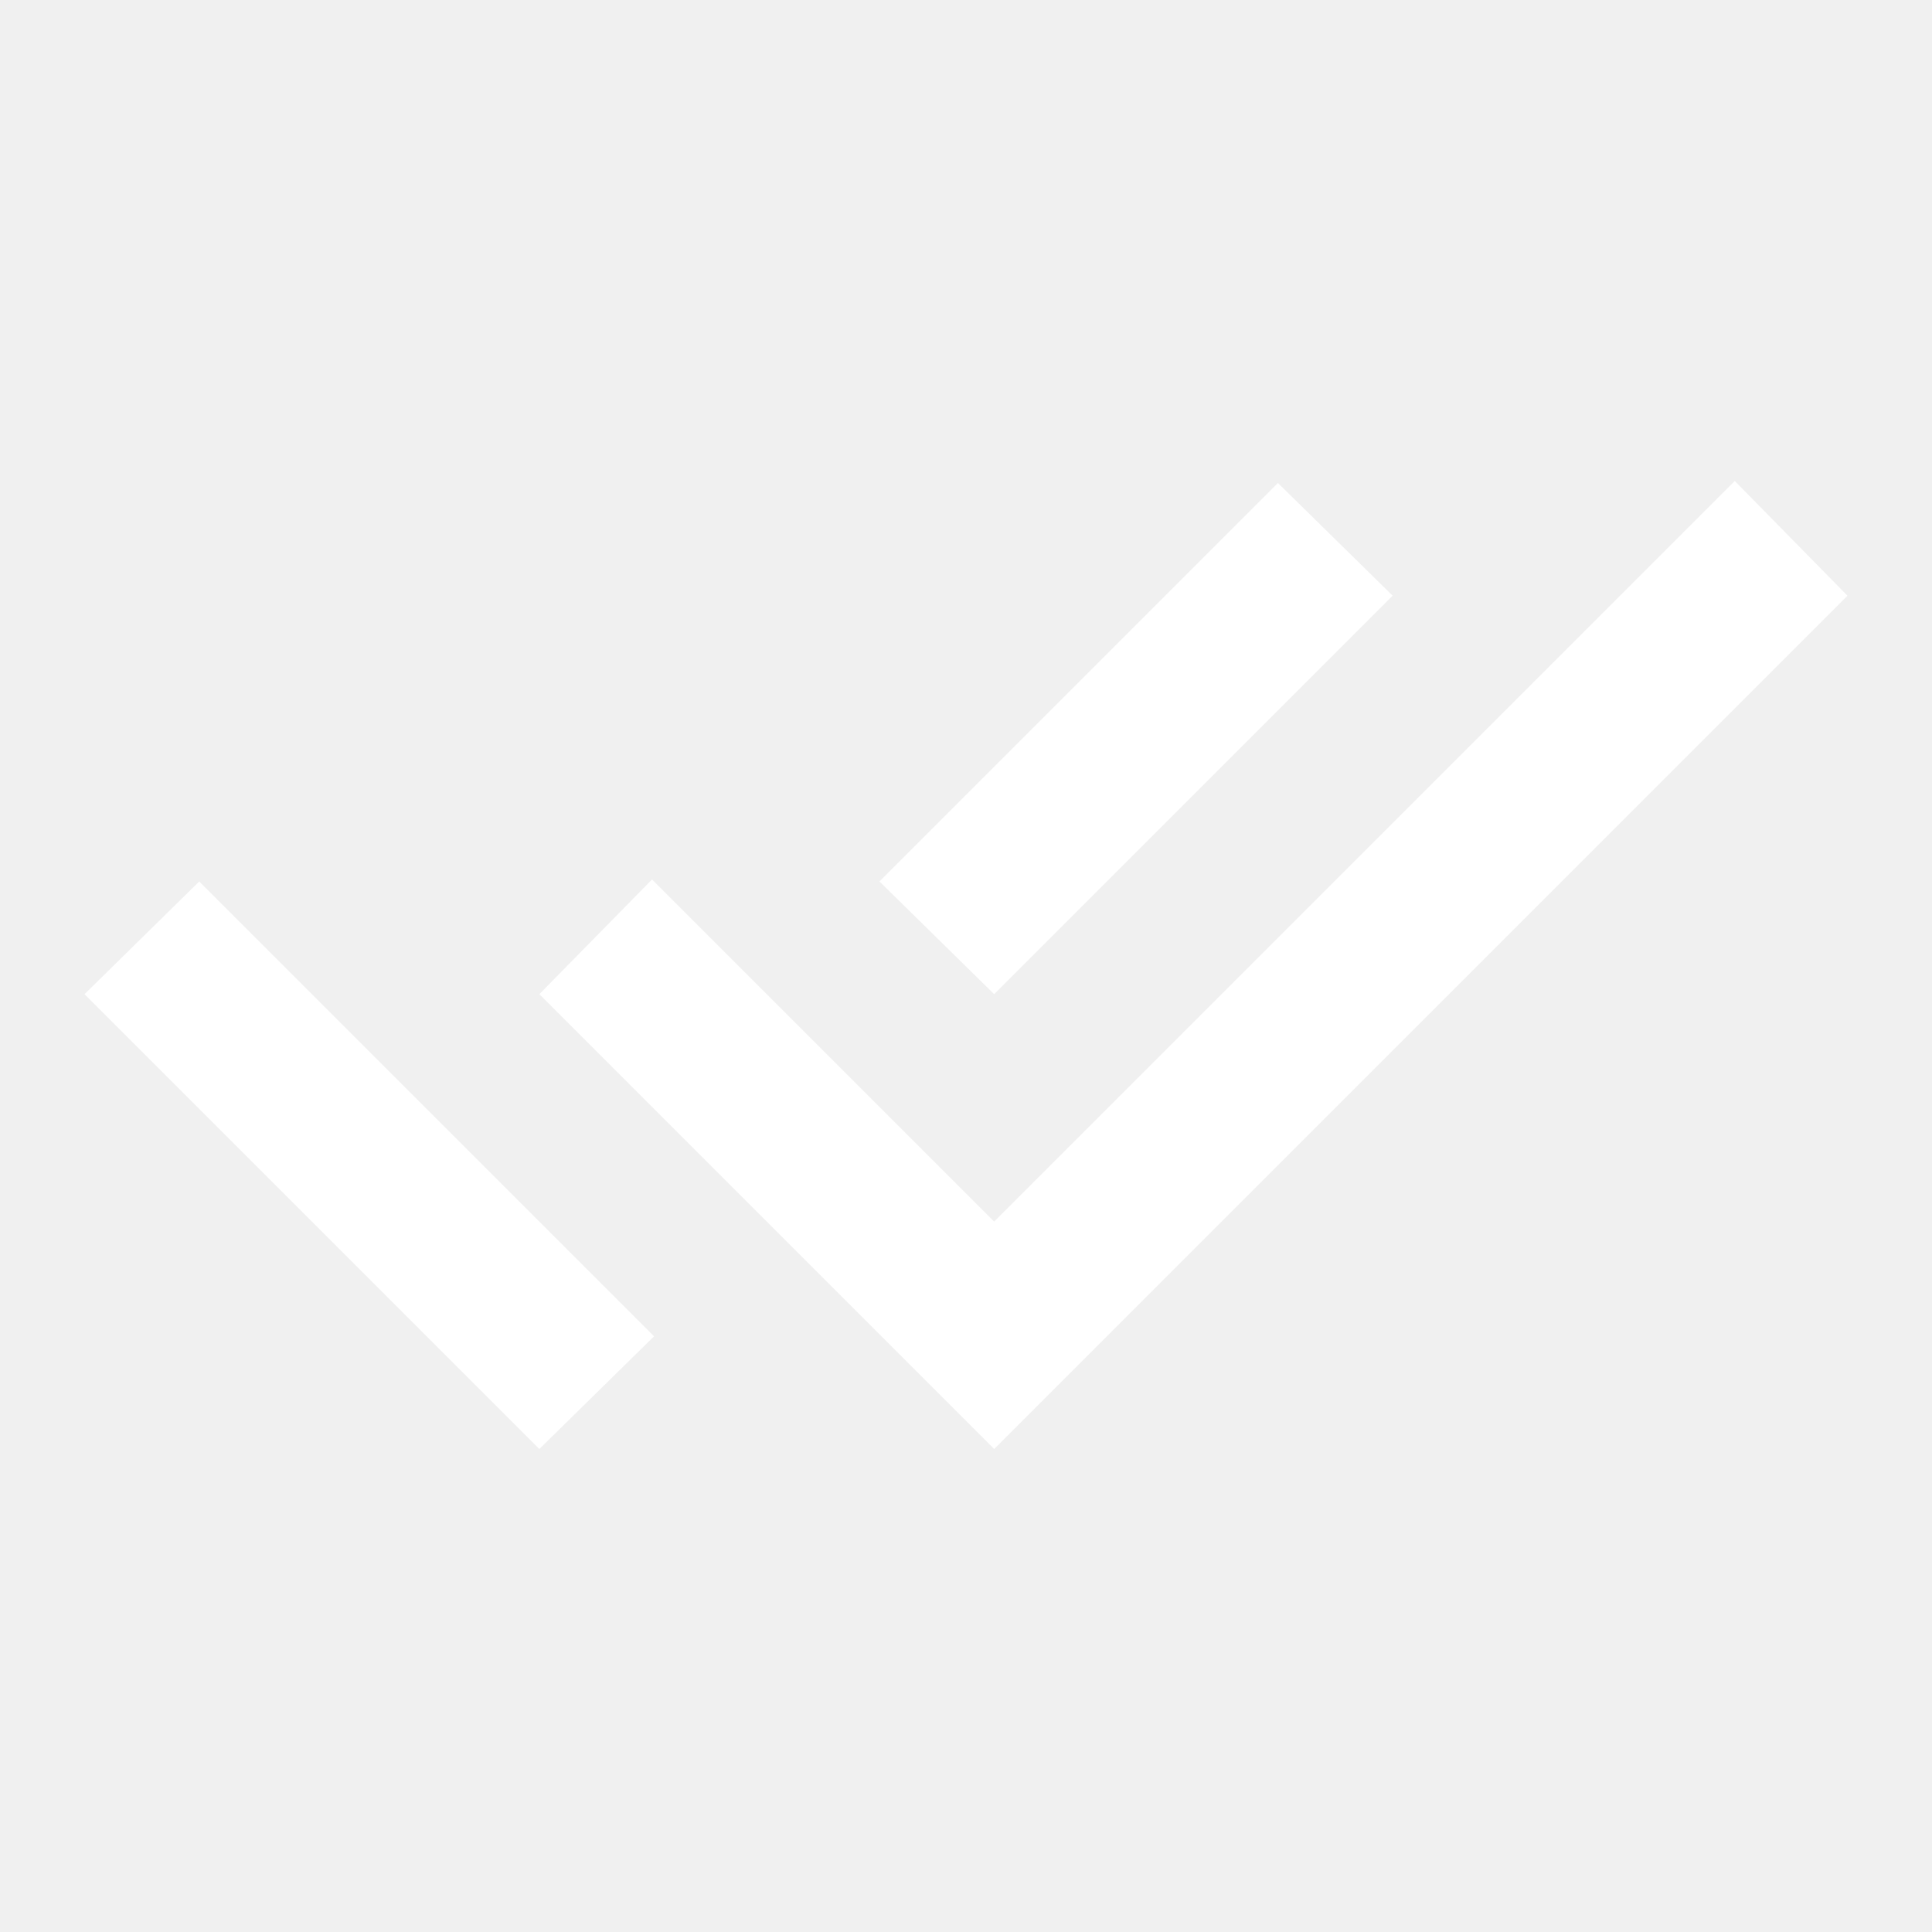
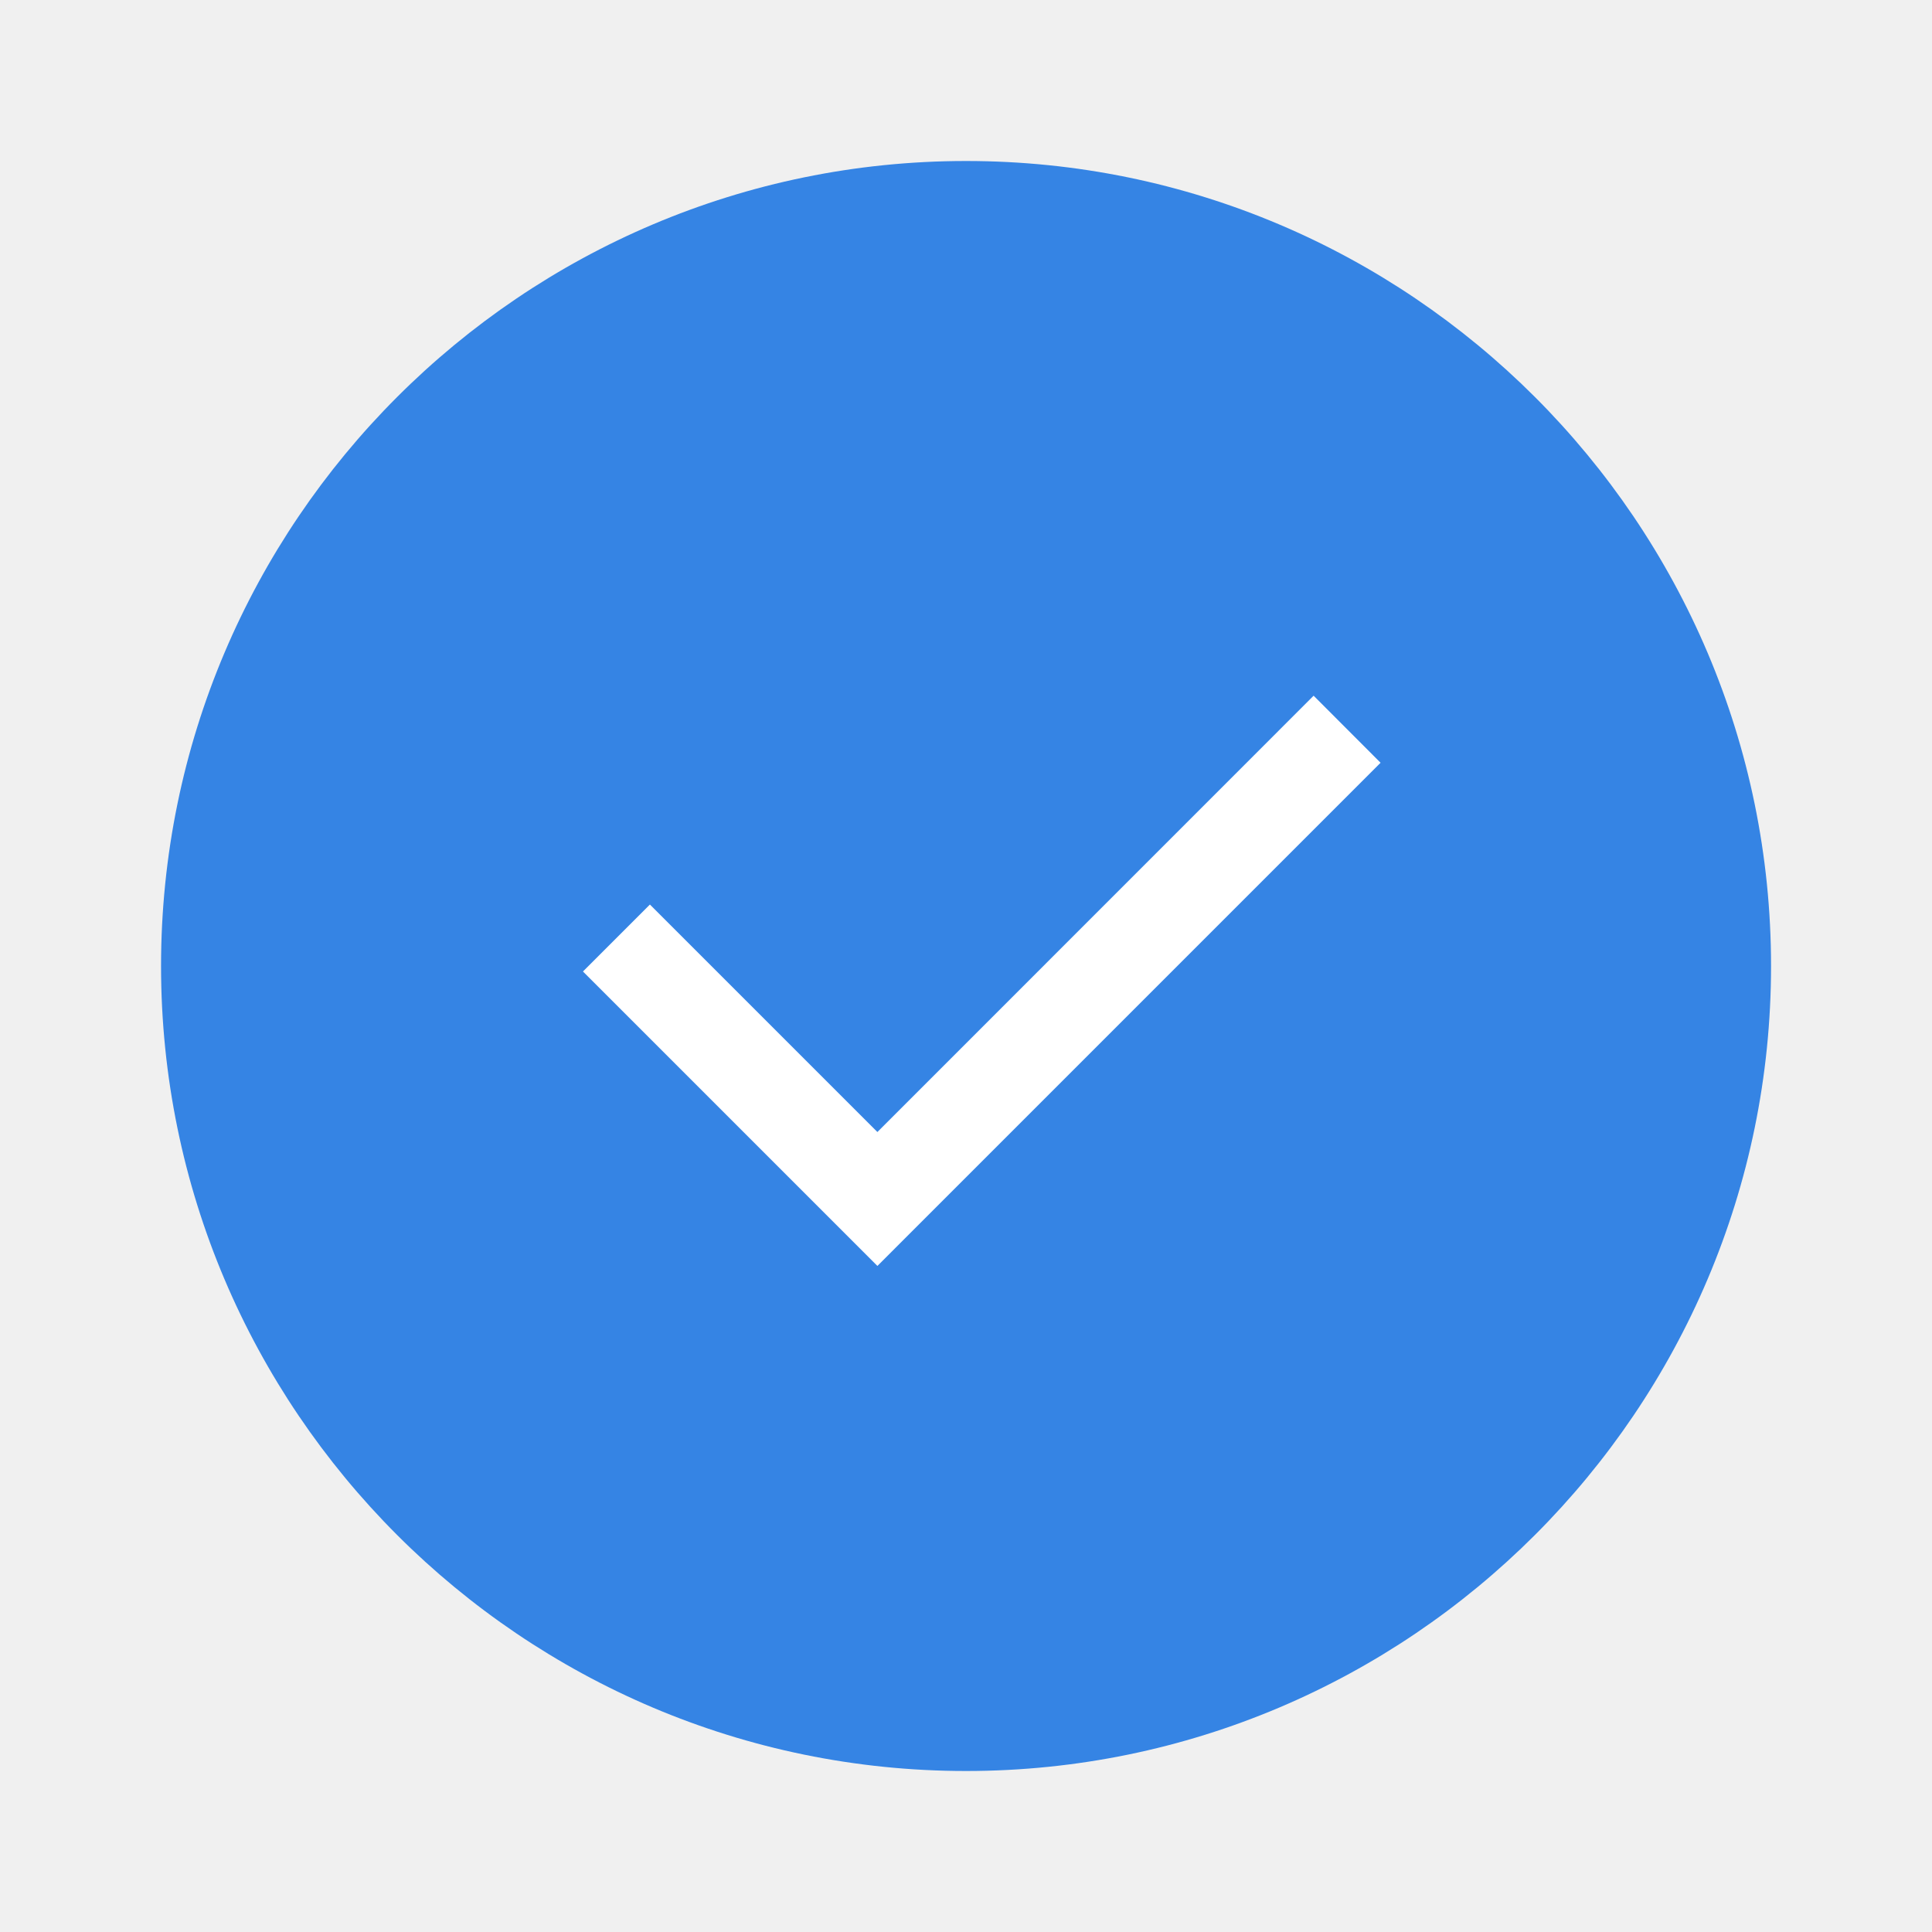
- <svg xmlns="http://www.w3.org/2000/svg" height="24px" viewBox="0 -960 960 960" width="24px" fill="#FFFFFF">
-   <path d="M268-240 42-466l57-56 170 170 56 56-57 56Zm226 0L268-466l56-57 170 170 368-368 56 57-424 424Zm0-226-57-56 198-198 57 56-198 198Z" />
+ <svg xmlns="http://www.w3.org/2000/svg" fill="#3584e4" width="256px" height="256px" viewBox="-192 -192 2304.00 2304.00">
+   <g id="SVGRepo_bgCarrier" stroke-width="0" transform="translate(297.6,297.6), scale(0.69)">
+     <rect x="-192" y="-192" width="2304.00" height="2304.00" rx="1152" fill="#ffffff" strokewidth="0" />
+   </g>
+   <g id="SVGRepo_tracerCarrier" stroke-linecap="round" stroke-linejoin="round" />
+   <g id="SVGRepo_iconCarrier">
+     <path d="M854.344 1317.685 503.209 966.55l79.85-79.85 271.285 271.285 520.207-520.32 79.849 79.962-600.056 600.057ZM960.056 0c-529.355 0-960 430.645-960 960s430.645 960 960 960c529.243 0 960-430.645 960-960S1489.3 0 960.056 0Z" fill-rule="evenodd" />
+   </g>
</svg>
